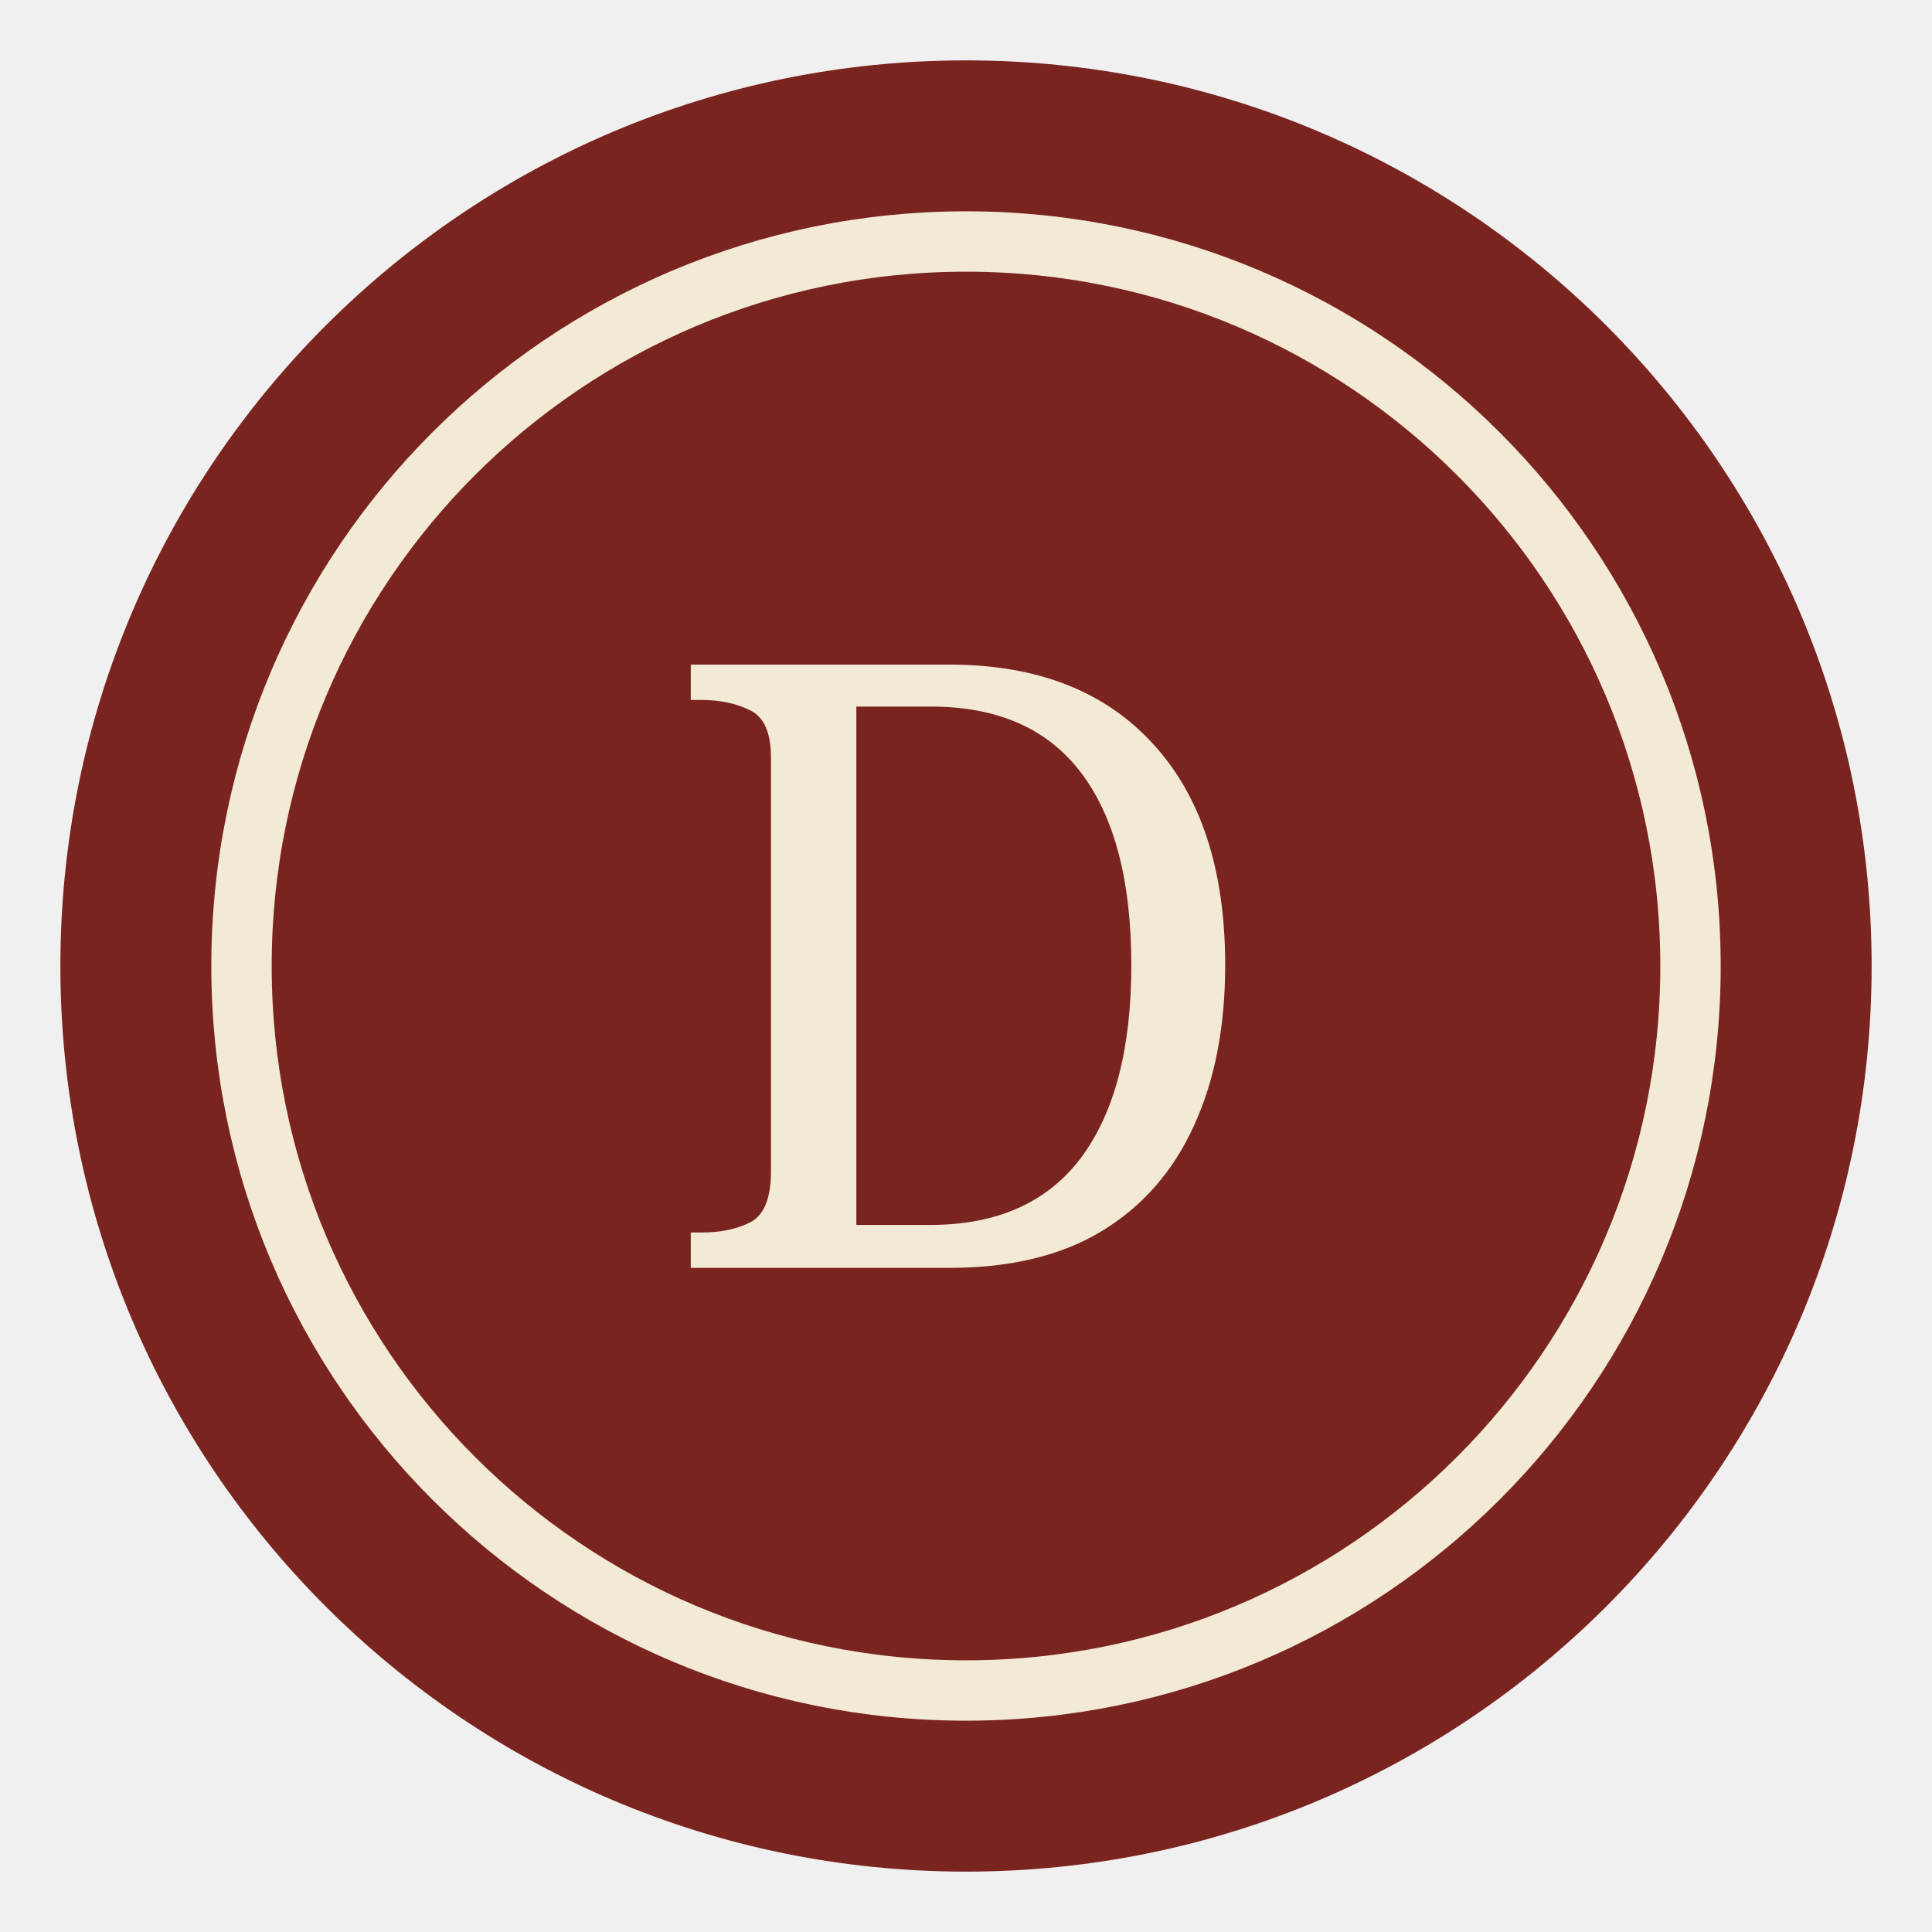
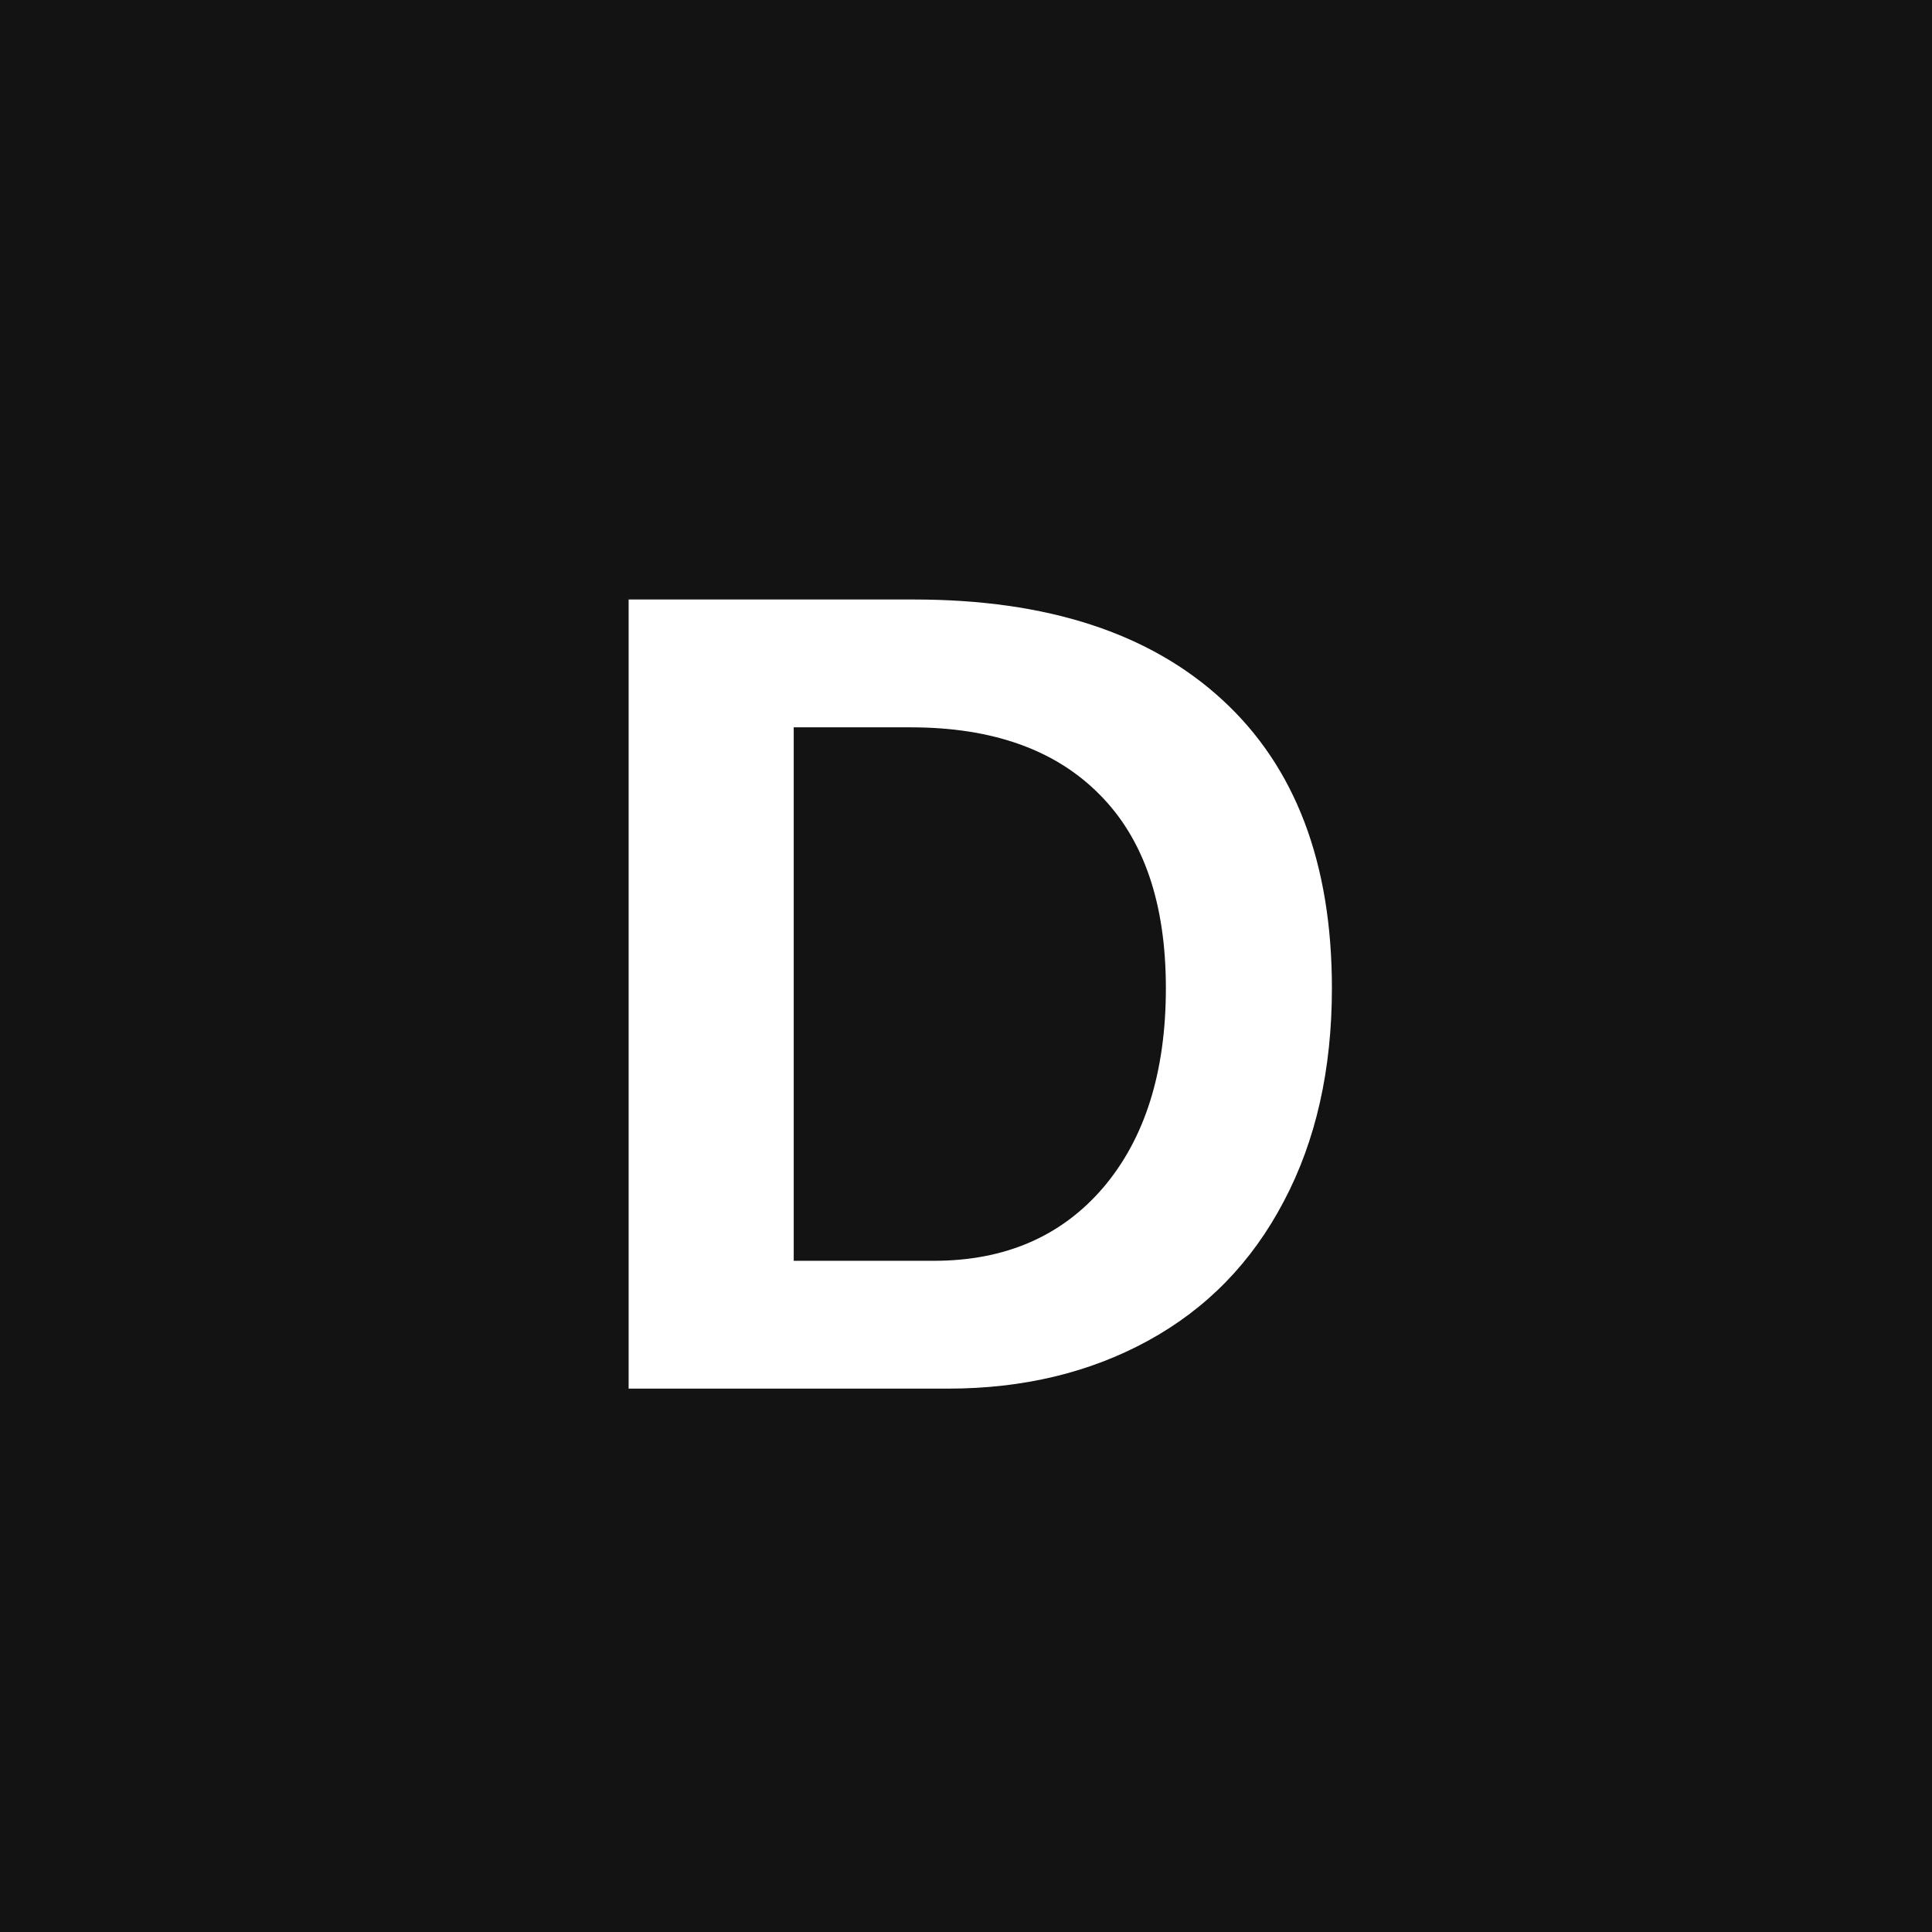
<svg xmlns="http://www.w3.org/2000/svg" viewBox="0 0 64 64">
-   <circle cx="32" cy="32" r="30" fill="#7a2420" />
-   <circle cx="32" cy="32" r="24" fill="none" stroke="#f3ead6" stroke-width="2" />
-   <text x="32" y="42" text-anchor="middle" font-family="Georgia, serif" font-size="28" fill="#f3ead6">D</text>
+   <rect width="64" height="64" fill="#131313" />
+   <text x="32" y="46" text-anchor="middle" font-family="Archivo, 'Helvetica Neue', Arial, sans-serif" font-weight="900" font-size="38" fill="#fff">D</text>
</svg>
